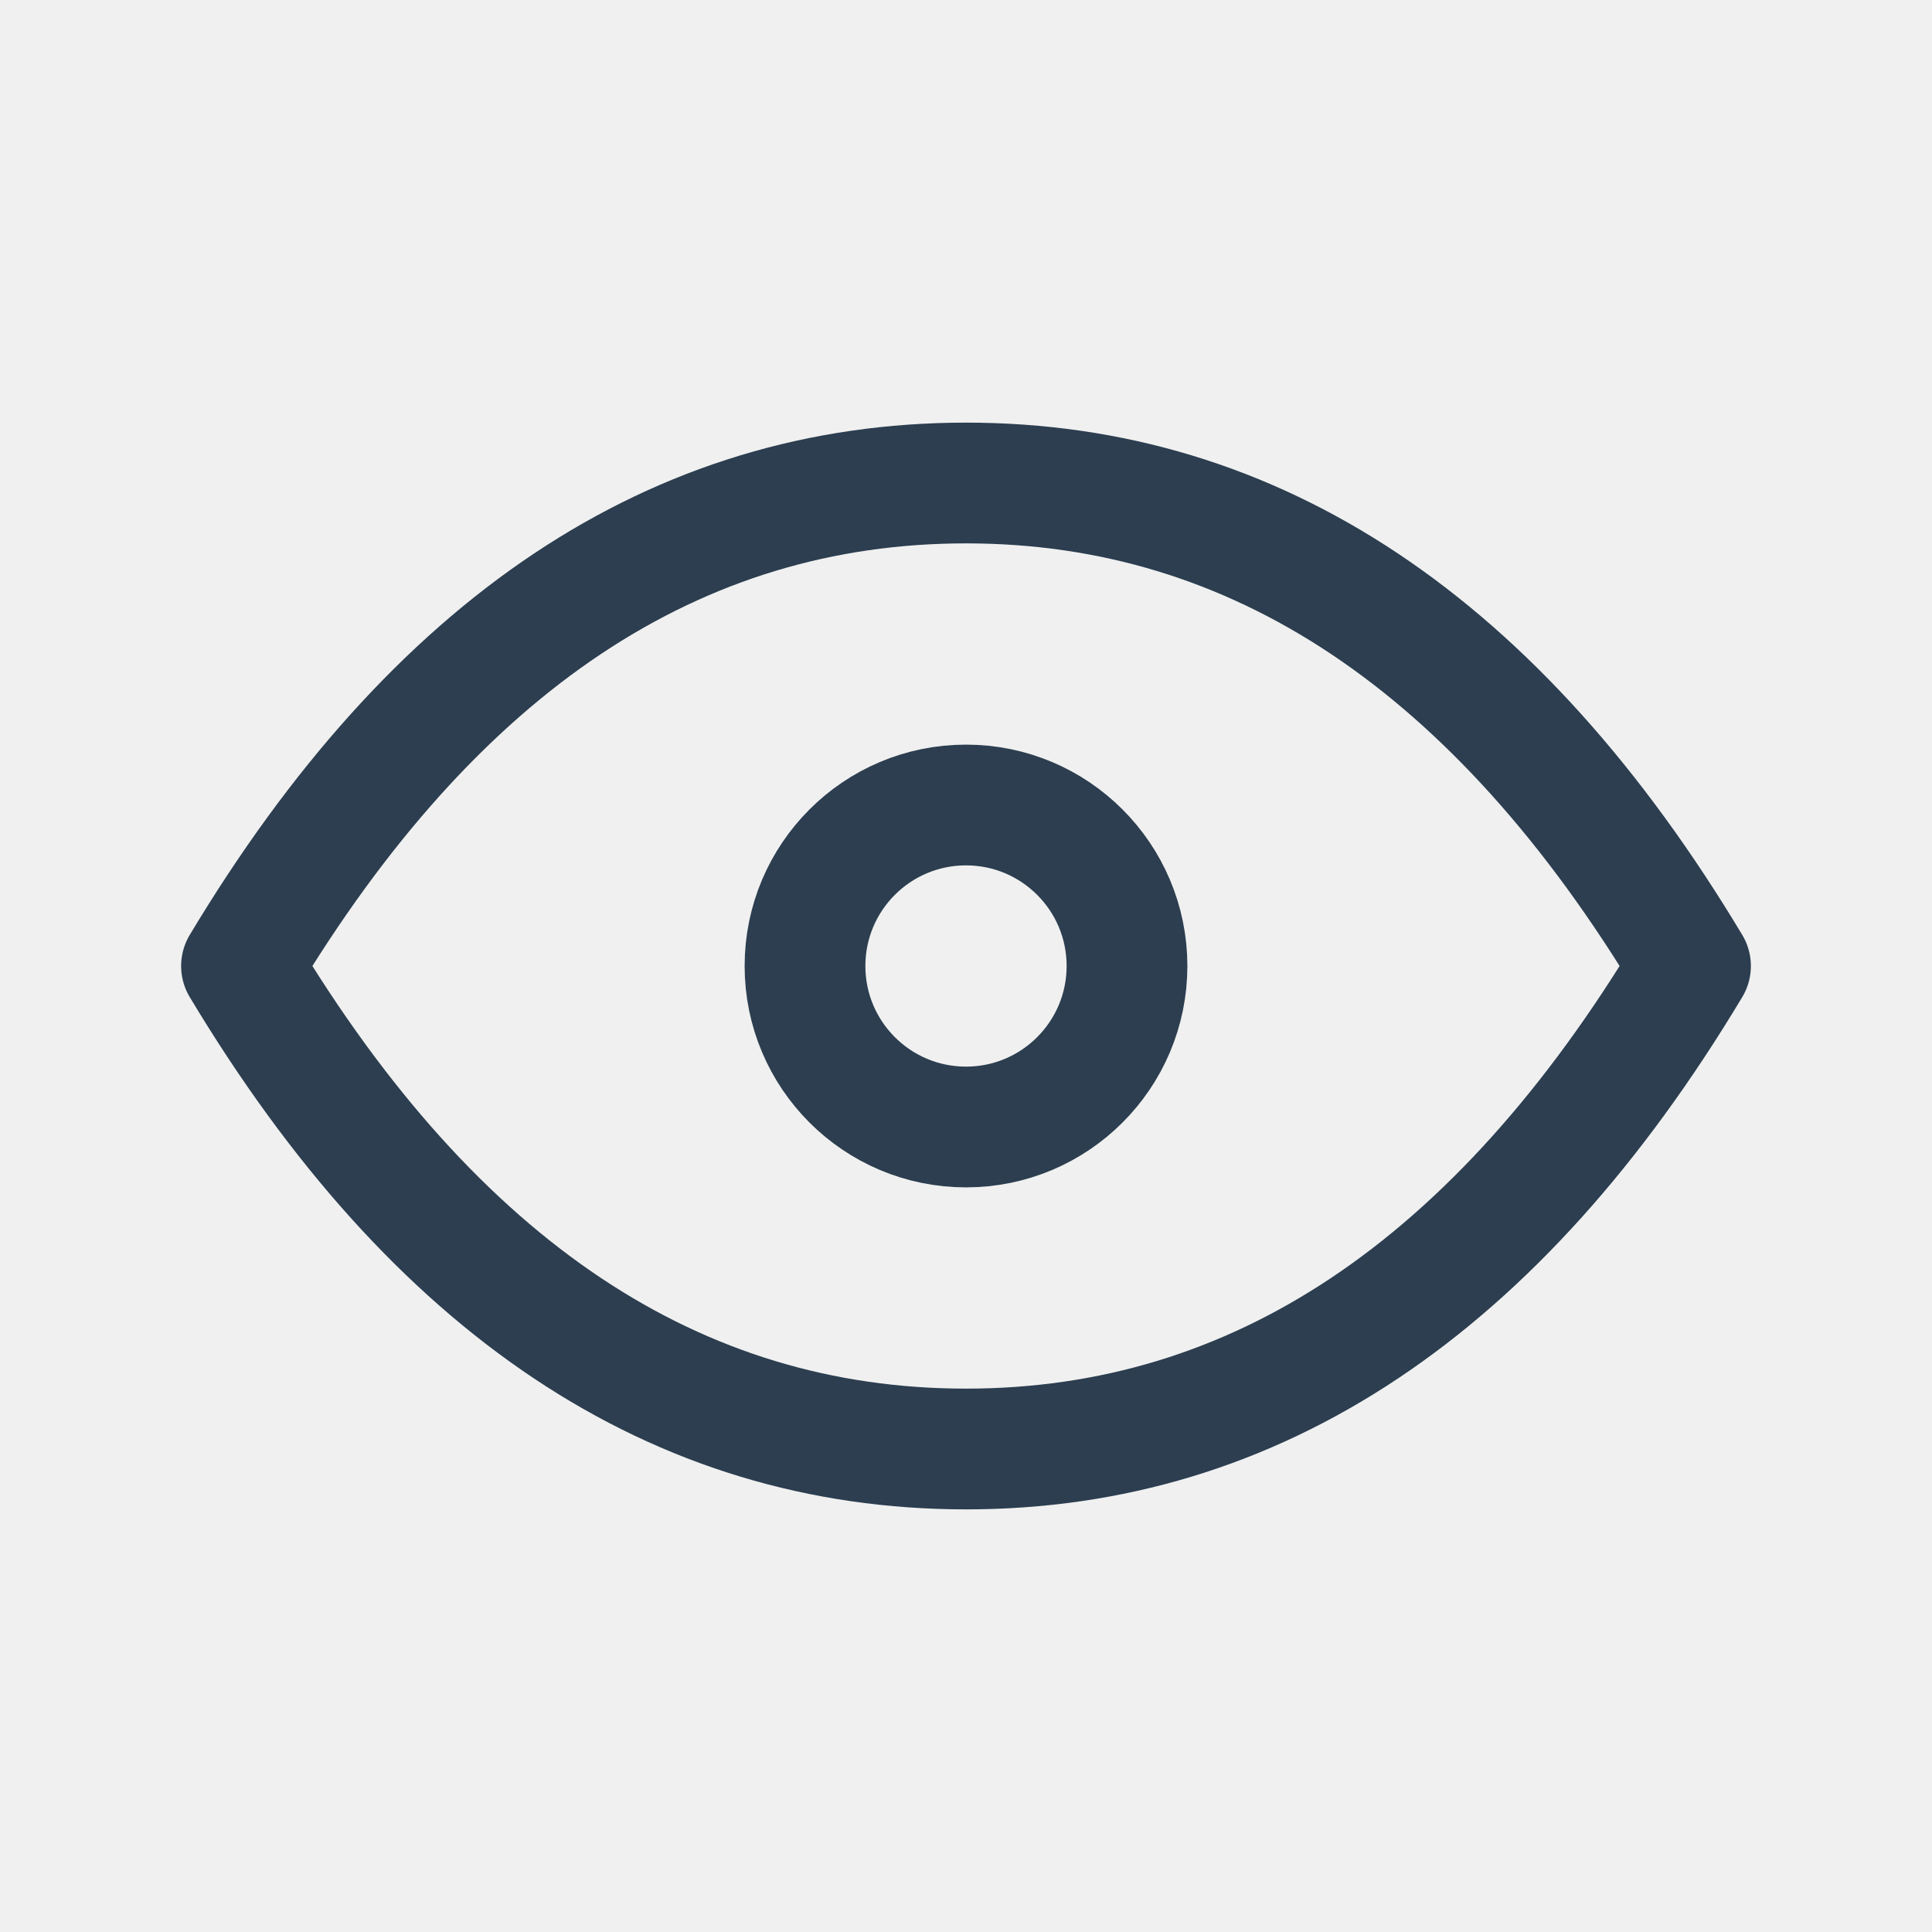
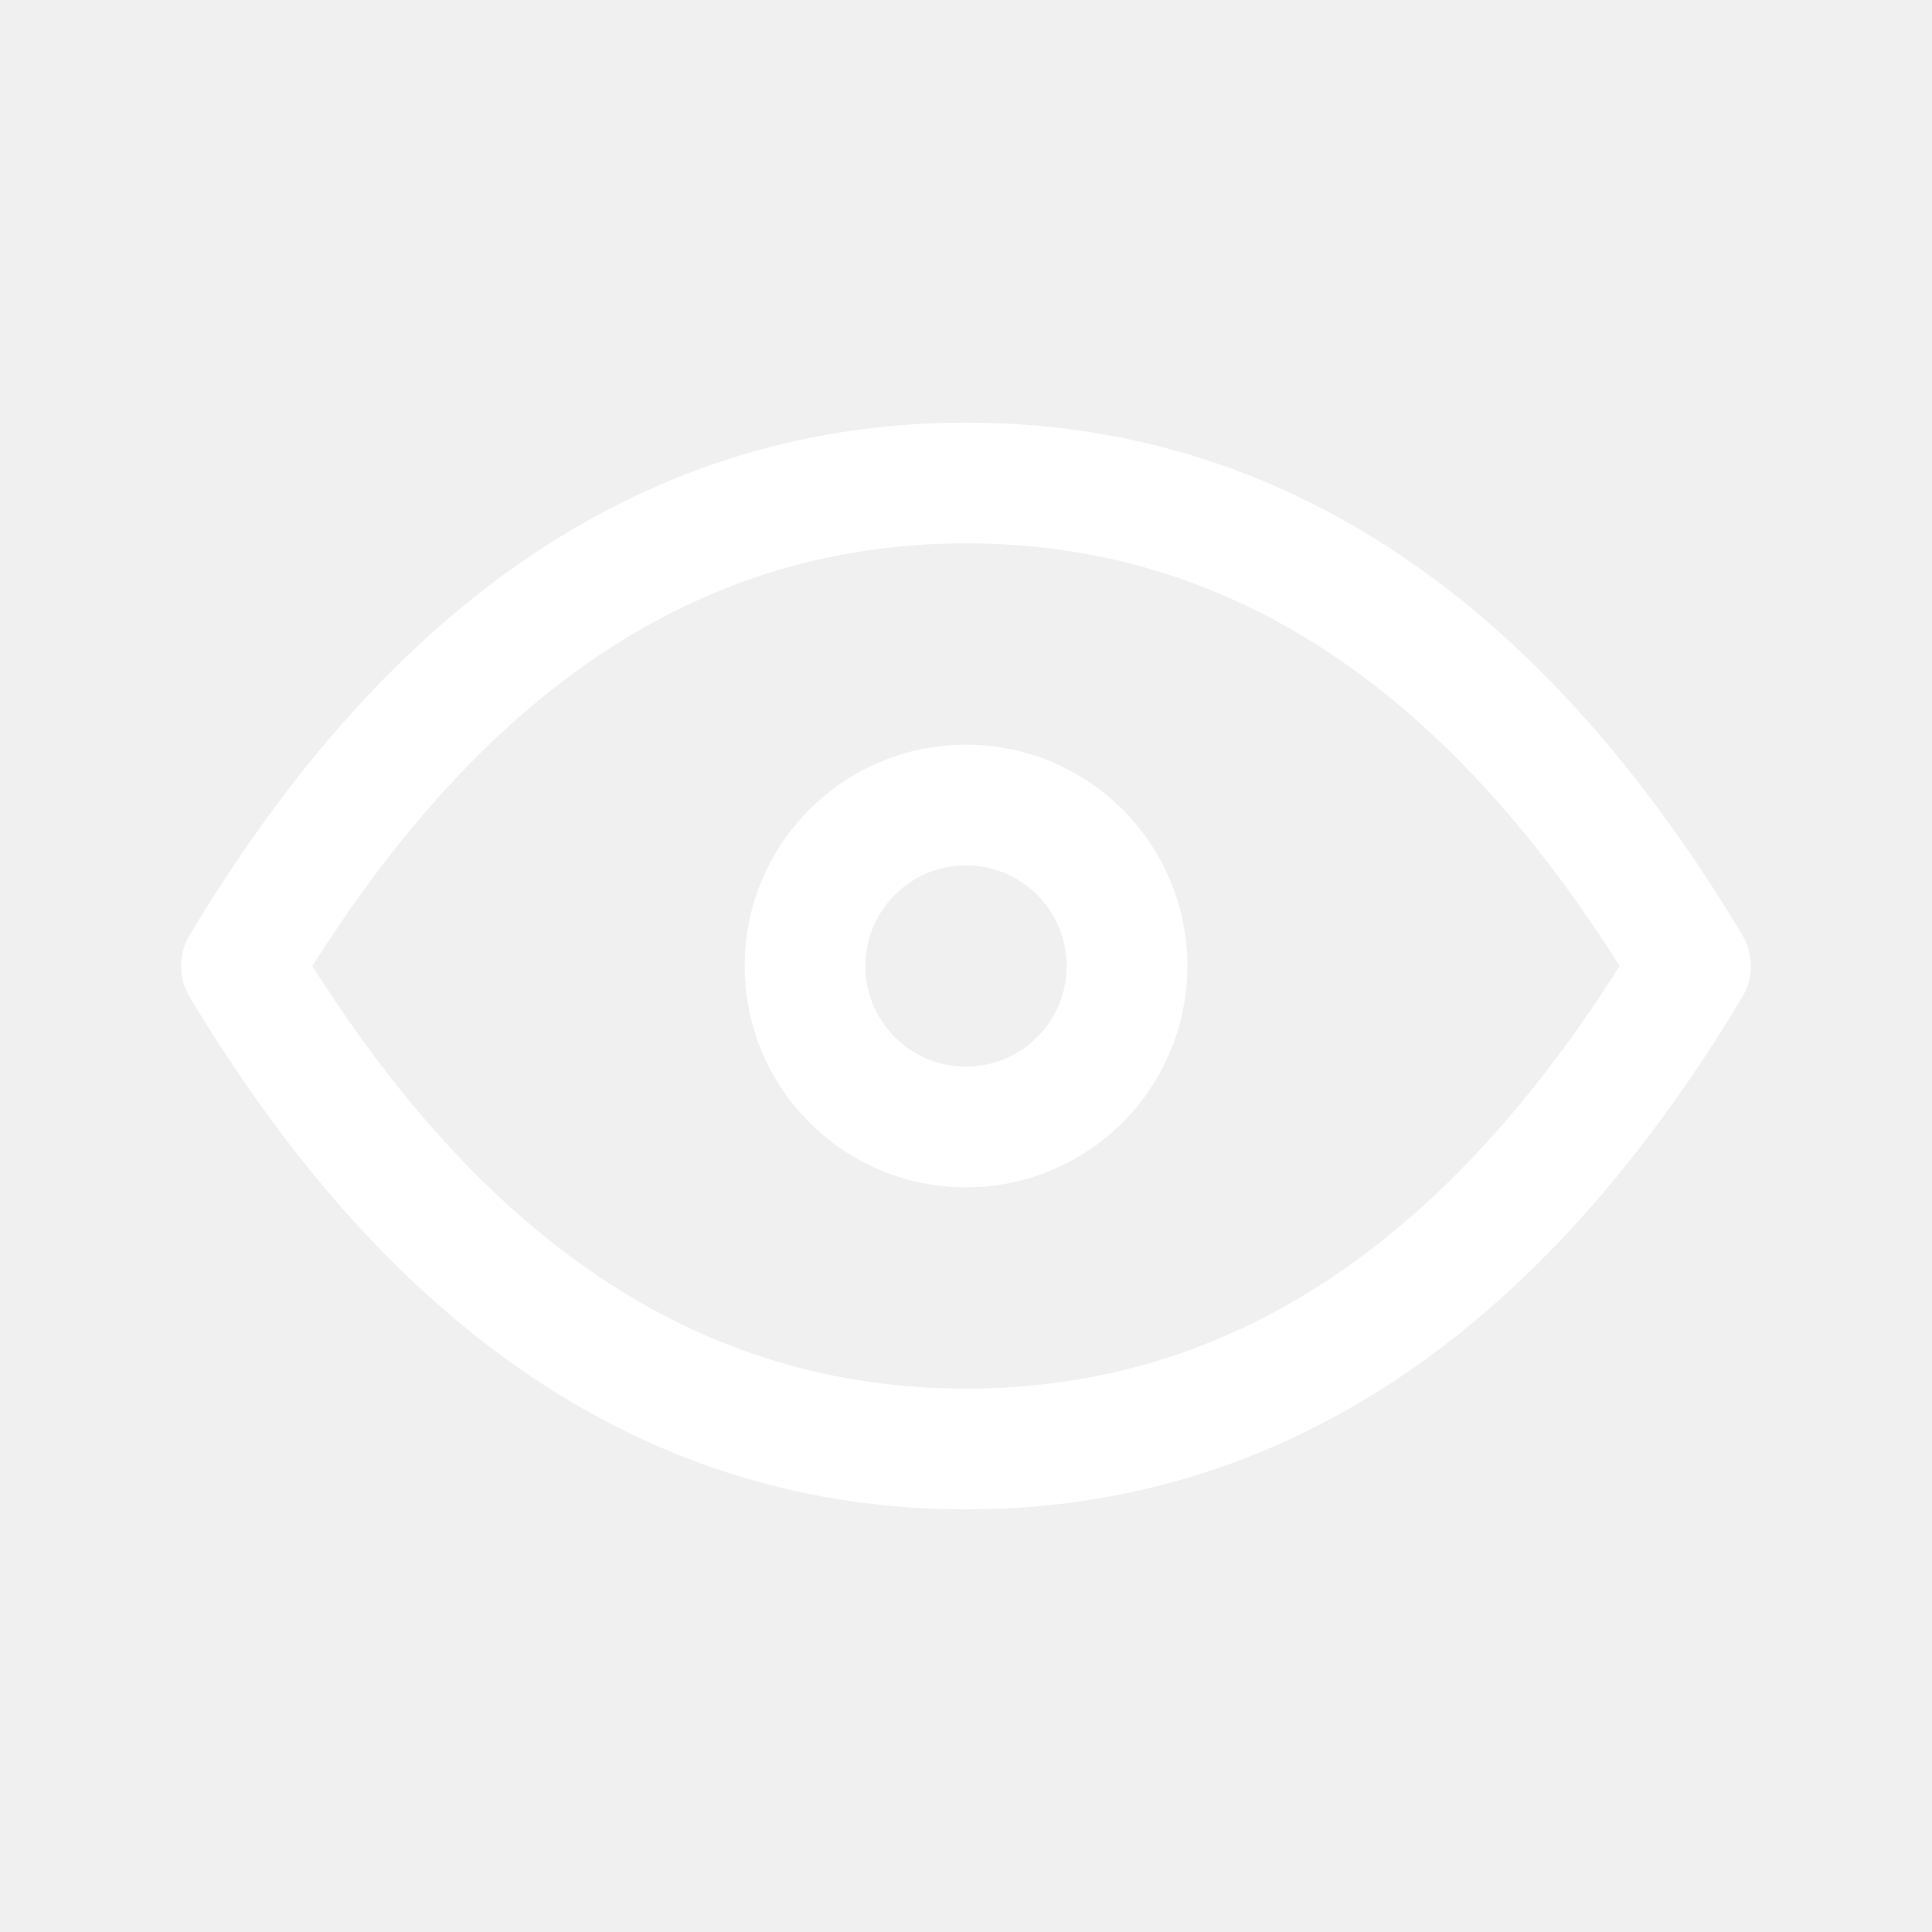
- <svg xmlns="http://www.w3.org/2000/svg" class="icon icon-tabler icon-tabler-eye" width="44" height="44" viewBox="0 0 24 24" stroke-width="1.5" stroke="#2c3e50" fill="none" stroke-linecap="round" stroke-linejoin="round">
+ <svg xmlns="http://www.w3.org/2000/svg" class="icon icon-tabler icon-tabler-eye" width="44" height="44" viewBox="0 0 24 24" stroke-width="1.5" stroke="#fff" fill="none" stroke-linecap="round" stroke-linejoin="round">
  <path stroke="none" d="M0 0h24v24H0z" fill="none" />
  <path d="M10 12a2 2 0 1 0 4 0a2 2 0 0 0 -4 0" />
  <path d="M21 12c-2.4 4 -5.4 6 -9 6c-3.6 0 -6.6 -2 -9 -6c2.4 -4 5.4 -6 9 -6c3.6 0 6.6 2 9 6" />
</svg>
